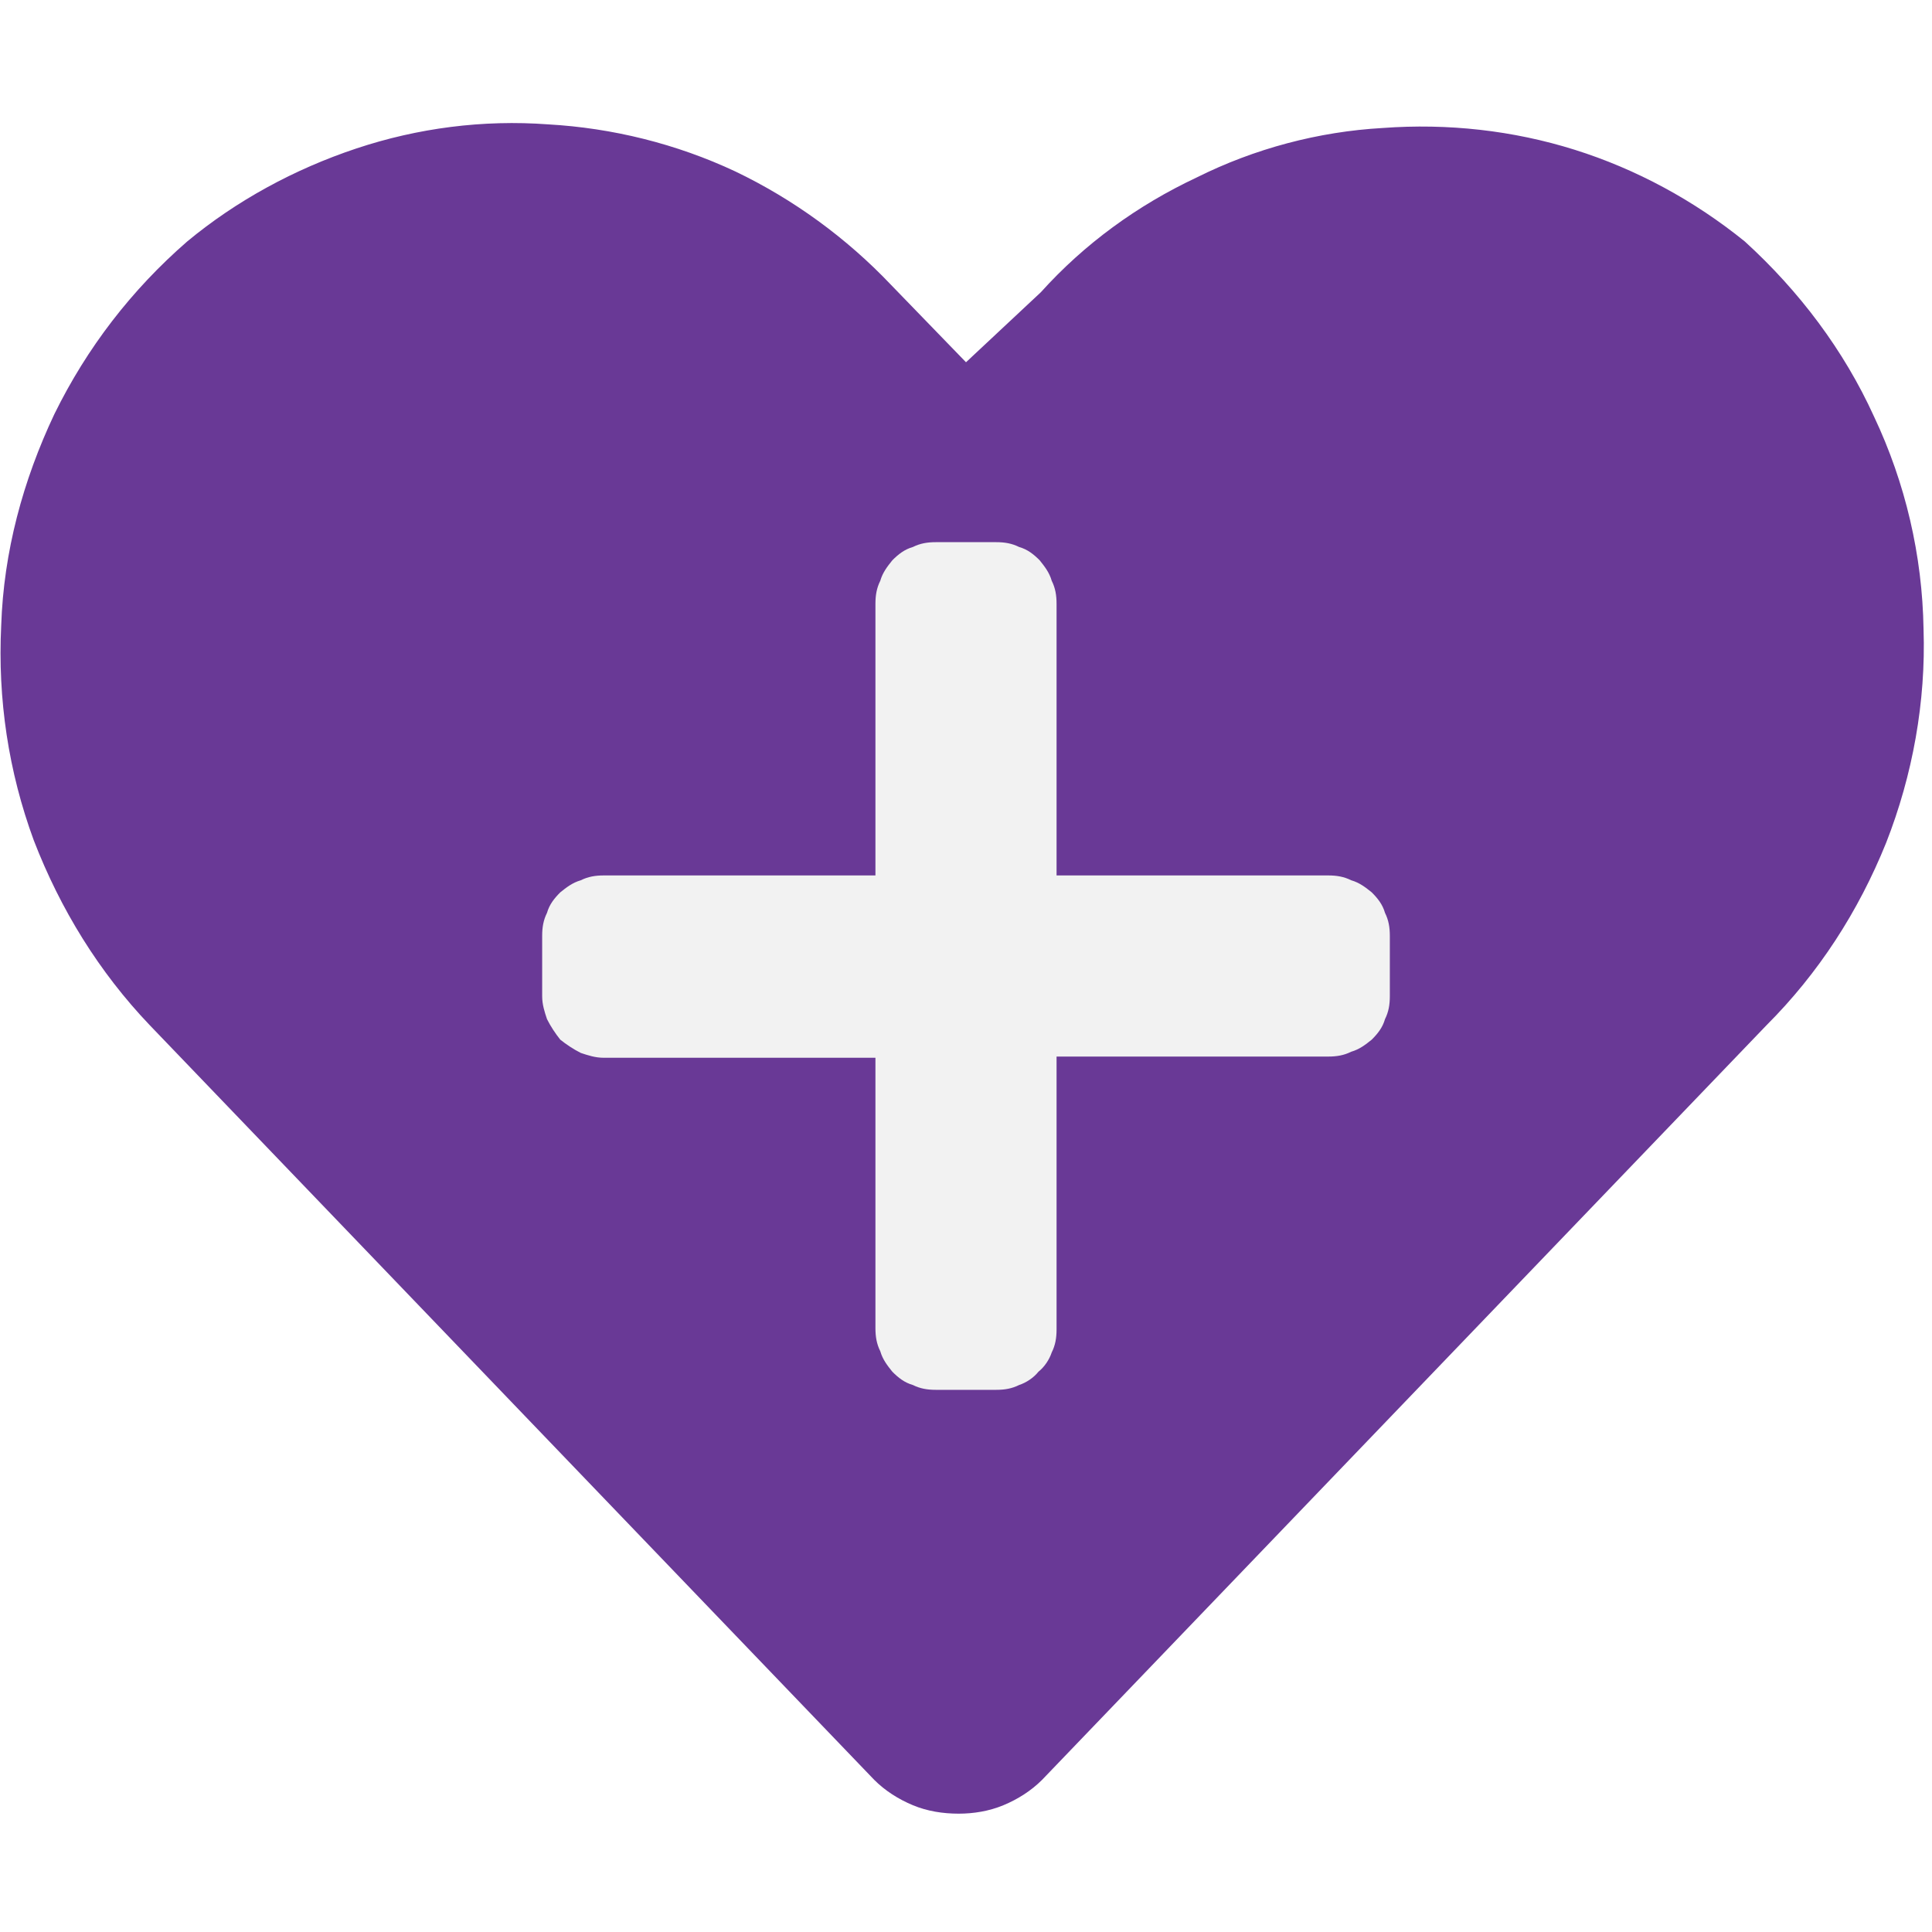
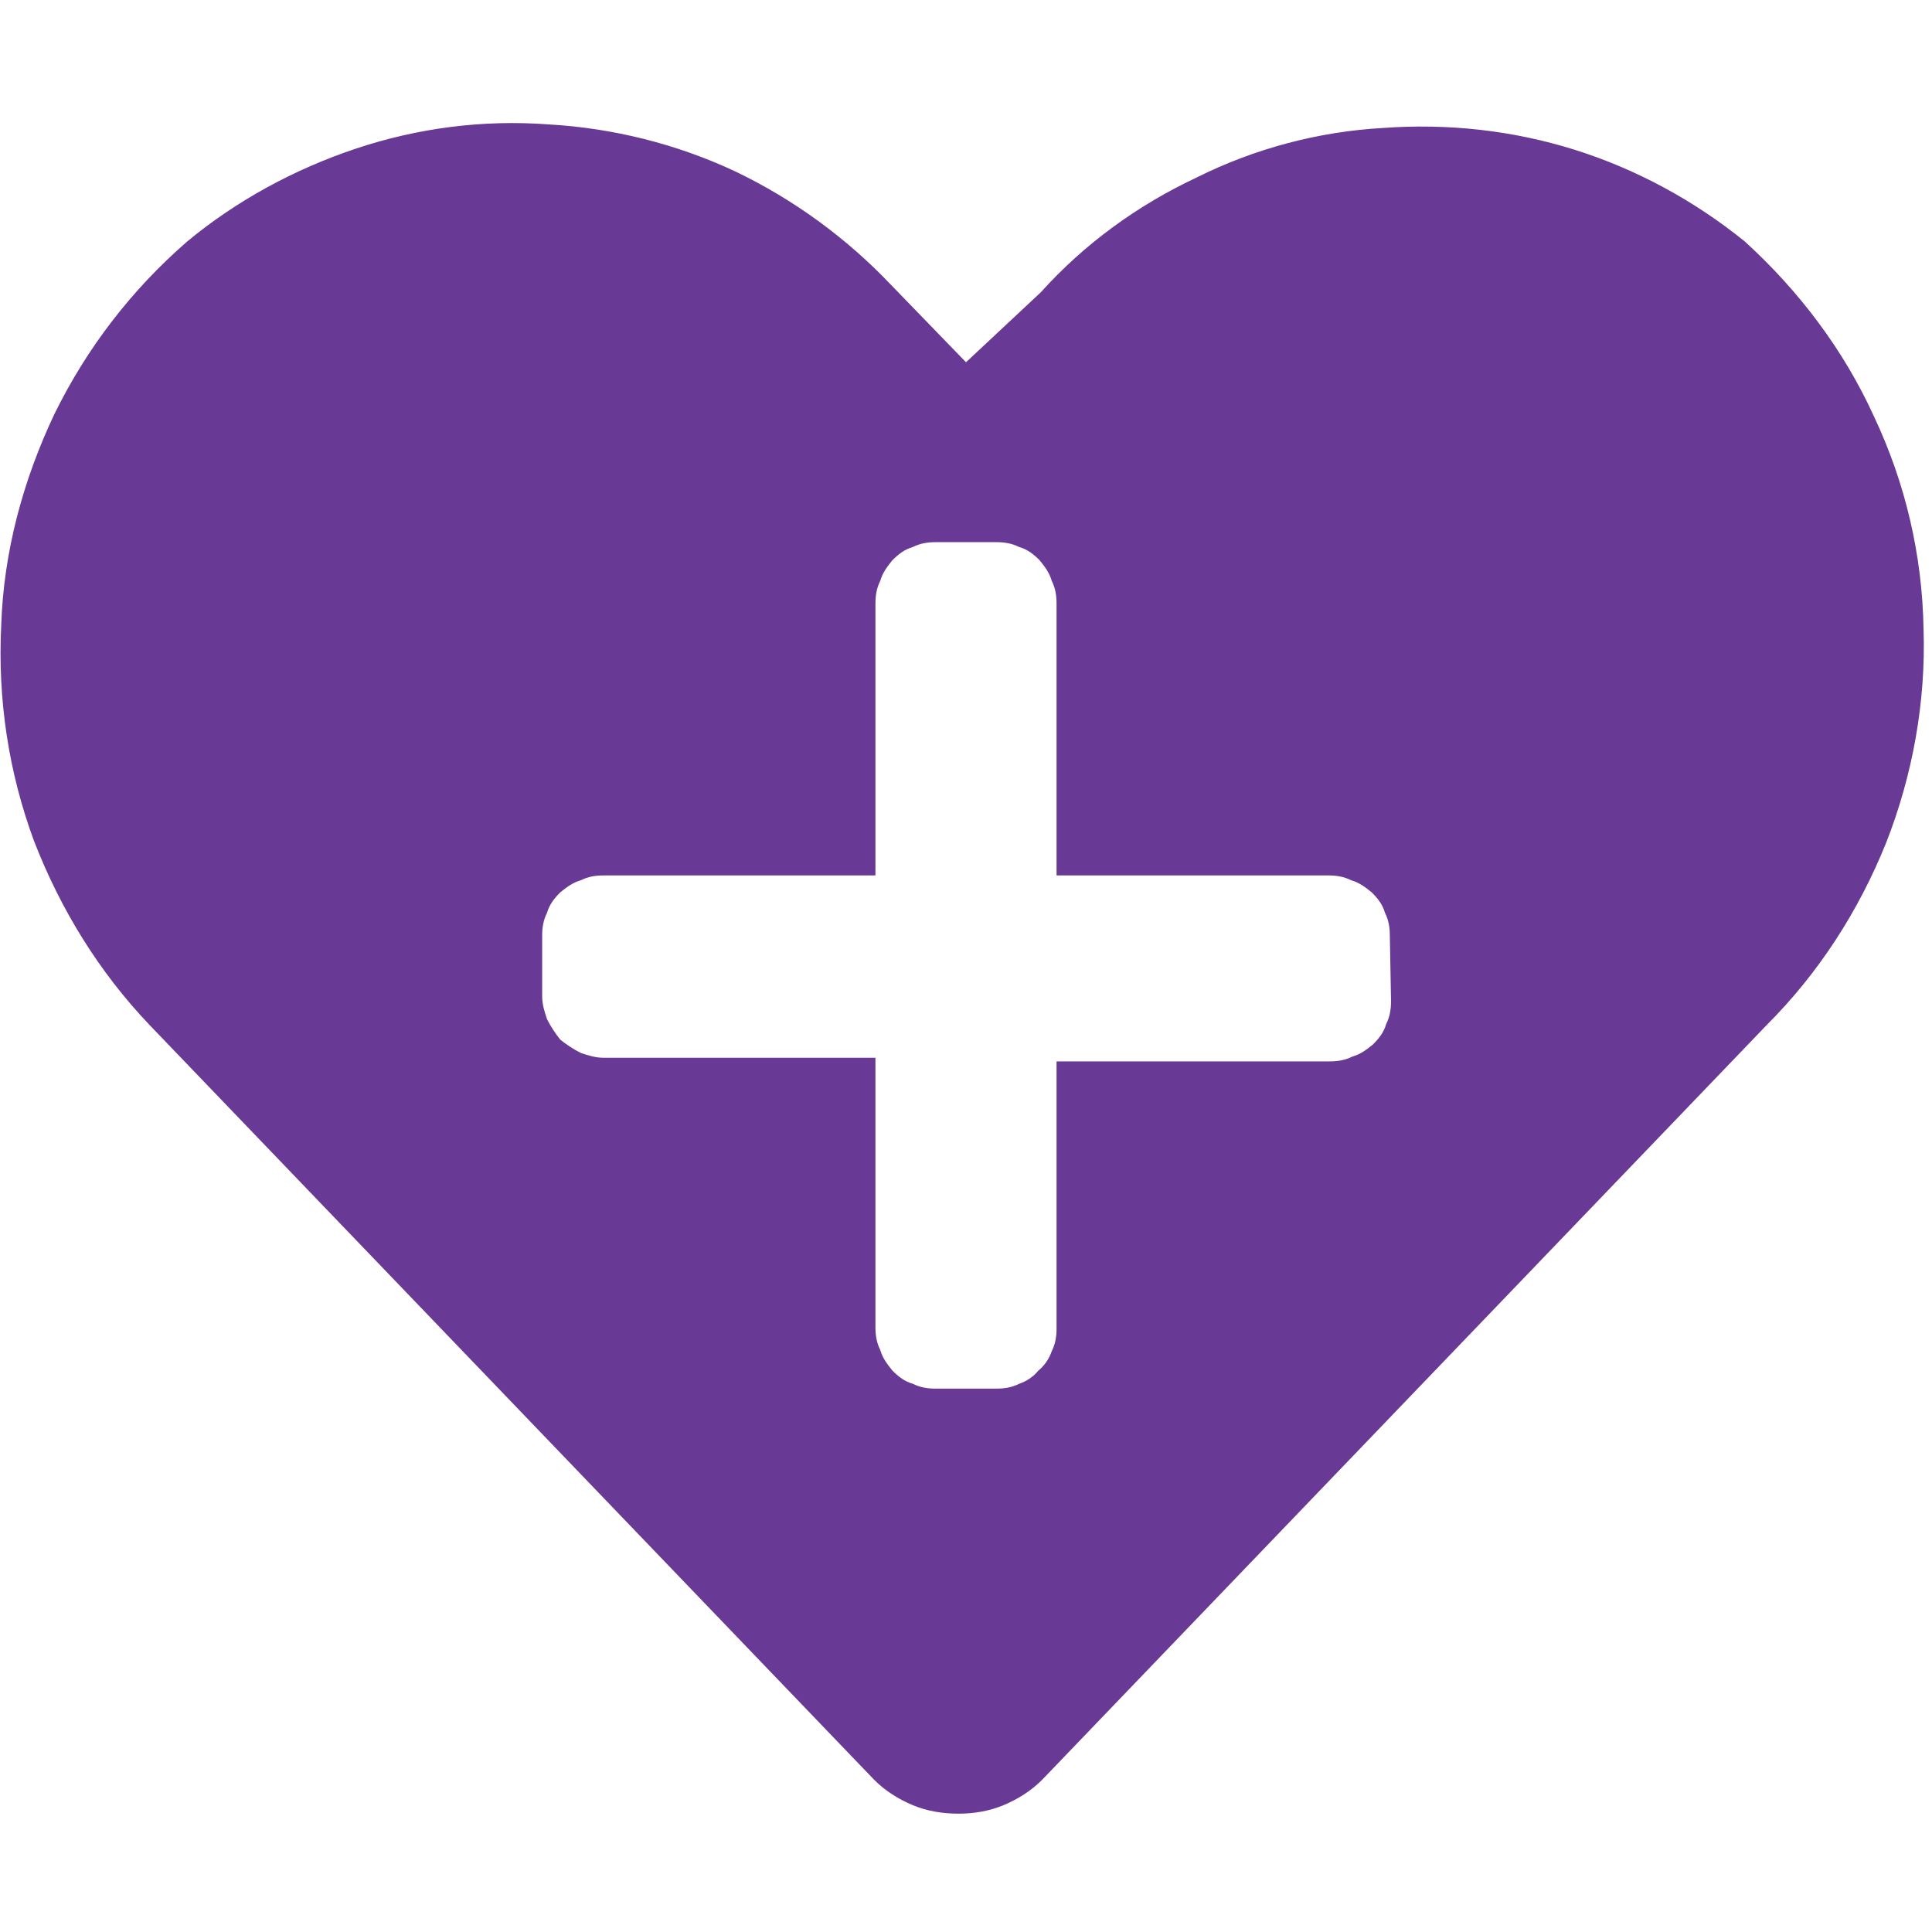
<svg xmlns="http://www.w3.org/2000/svg" viewBox="0 0 16 14" width="20" height="20">
  <style>
		tspan { white-space:pre }
		.shp0 { fill: #693996 } 
- 		.shp1 { fill: #f2f2f2 } 
	</style>
-   <path id="Layer" class="shp0" d="M14.45 1C14.03 0.66 13.55 0.4 13.04 0.24C12.53 0.08 11.99 0.02 11.45 0.06C10.92 0.09 10.39 0.23 9.91 0.47C9.42 0.7 8.98 1.02 8.62 1.42L8 2L7.38 1.36C7.01 0.97 6.57 0.65 6.09 0.42C5.6 0.19 5.07 0.06 4.54 0.03C4 -0.01 3.46 0.06 2.95 0.23C2.44 0.4 1.96 0.66 1.55 1C1.09 1.4 0.72 1.88 0.45 2.43C0.19 2.98 0.03 3.57 0.01 4.18C-0.02 4.79 0.07 5.39 0.28 5.96C0.5 6.53 0.82 7.05 1.24 7.49L7.24 13.74C7.33 13.83 7.44 13.9 7.56 13.95C7.68 14 7.81 14.02 7.94 14.02C8.06 14.02 8.19 14 8.31 13.95C8.43 13.9 8.54 13.83 8.63 13.74L8.63 13.74L8.63 13.74L14.63 7.49C15.06 7.06 15.39 6.55 15.62 5.98C15.84 5.42 15.95 4.81 15.93 4.21C15.92 3.6 15.78 3 15.52 2.45C15.27 1.9 14.9 1.41 14.45 1L14.45 1Z" />
-   <path id="Layer" class="shp1" d="M11 6.25L8.75 6.25L8.75 4C8.75 3.93 8.74 3.87 8.71 3.81C8.69 3.74 8.65 3.69 8.61 3.64C8.56 3.59 8.51 3.55 8.44 3.53C8.38 3.5 8.32 3.49 8.25 3.49L7.75 3.49C7.68 3.49 7.62 3.5 7.56 3.53C7.49 3.55 7.44 3.59 7.39 3.64C7.35 3.69 7.31 3.74 7.29 3.81C7.26 3.87 7.25 3.93 7.25 4L7.25 6.25L5 6.25C4.93 6.25 4.87 6.26 4.81 6.29C4.74 6.31 4.69 6.35 4.64 6.39C4.59 6.44 4.55 6.49 4.53 6.56C4.5 6.62 4.49 6.68 4.49 6.75L4.49 6.75L4.49 7.25C4.49 7.32 4.51 7.38 4.53 7.44C4.56 7.5 4.6 7.56 4.64 7.61C4.69 7.65 4.75 7.69 4.81 7.72C4.87 7.74 4.93 7.76 5 7.76L7.25 7.76L7.25 10C7.25 10.07 7.26 10.13 7.29 10.19C7.31 10.26 7.35 10.31 7.39 10.36C7.44 10.41 7.49 10.45 7.56 10.47C7.62 10.5 7.68 10.51 7.75 10.51L8.25 10.51C8.32 10.51 8.38 10.5 8.44 10.47C8.5 10.45 8.56 10.41 8.6 10.36C8.65 10.32 8.69 10.26 8.71 10.2C8.74 10.14 8.75 10.08 8.75 10.01L8.75 10.01L8.75 7.75L11 7.75C11.07 7.75 11.13 7.74 11.19 7.71C11.26 7.69 11.31 7.65 11.36 7.61C11.41 7.56 11.45 7.51 11.47 7.44C11.5 7.38 11.51 7.32 11.51 7.25L11.51 6.75C11.51 6.68 11.5 6.62 11.47 6.56C11.45 6.49 11.41 6.44 11.36 6.39C11.31 6.35 11.26 6.31 11.19 6.29C11.13 6.26 11.07 6.25 11 6.25L11 6.25Z" />
+   <path id="Layer" fill-rule="evenodd" class="shp0" d="M14.45 1C14.9 1.41 15.27 1.9 15.52 2.45C15.78 3 15.92 3.6 15.93 4.21C15.95 4.81 15.84 5.42 15.62 5.98C15.39 6.55 15.06 7.06 14.63 7.49L8.63 13.74C8.54 13.83 8.43 13.9 8.31 13.95C8.19 14 8.06 14.02 7.94 14.02C7.81 14.02 7.68 14 7.56 13.95C7.44 13.9 7.33 13.83 7.24 13.74L1.24 7.49C0.82 7.05 0.5 6.53 0.28 5.96C0.07 5.39 -0.02 4.79 0.01 4.18C0.03 3.57 0.19 2.98 0.45 2.43C0.72 1.88 1.09 1.4 1.55 1C1.96 0.66 2.44 0.4 2.95 0.23C3.46 0.06 4 -0.01 4.54 0.03C5.07 0.06 5.6 0.19 6.09 0.42C6.57 0.65 7.01 0.97 7.38 1.36L8 2L8.62 1.42C8.98 1.02 9.42 0.7 9.91 0.47C10.39 0.23 10.92 0.09 11.45 0.06C11.99 0.02 12.53 0.08 13.04 0.24C13.55 0.4 14.03 0.66 14.45 1ZM11.51 6.75C11.51 6.68 11.5 6.62 11.47 6.56C11.45 6.49 11.41 6.44 11.36 6.39C11.31 6.35 11.26 6.31 11.19 6.29C11.13 6.26 11.07 6.25 11 6.25L8.75 6.25L8.75 4C8.75 3.93 8.74 3.87 8.71 3.81C8.69 3.74 8.65 3.69 8.61 3.64C8.56 3.59 8.51 3.55 8.44 3.53C8.38 3.5 8.32 3.49 8.25 3.49L7.75 3.49C7.68 3.49 7.62 3.5 7.56 3.53C7.49 3.55 7.44 3.59 7.39 3.64C7.35 3.69 7.31 3.74 7.29 3.81C7.26 3.87 7.25 3.93 7.25 4L7.25 6.25L5 6.25C4.93 6.25 4.87 6.26 4.81 6.29C4.74 6.31 4.69 6.35 4.64 6.39C4.59 6.44 4.55 6.49 4.53 6.56C4.5 6.62 4.49 6.68 4.49 6.75L4.49 7.25C4.49 7.32 4.51 7.38 4.53 7.44C4.56 7.5 4.6 7.56 4.64 7.61C4.69 7.65 4.75 7.69 4.81 7.72C4.87 7.74 4.93 7.76 5 7.76L7.25 7.76L7.25 9.99C7.25 10.06 7.26 10.12 7.29 10.18C7.31 10.25 7.35 10.3 7.39 10.35C7.44 10.4 7.49 10.44 7.56 10.46C7.62 10.49 7.68 10.5 7.75 10.5L8.25 10.5C8.32 10.5 8.38 10.49 8.44 10.46C8.5 10.44 8.56 10.4 8.6 10.35C8.65 10.31 8.69 10.25 8.71 10.19C8.74 10.13 8.75 10.07 8.75 10L8.75 7.79L11.01 7.79C11.08 7.79 11.14 7.78 11.2 7.75C11.27 7.73 11.32 7.69 11.37 7.65C11.42 7.6 11.46 7.55 11.48 7.48C11.51 7.42 11.52 7.36 11.52 7.29L11.51 6.75Z" />
</svg>
